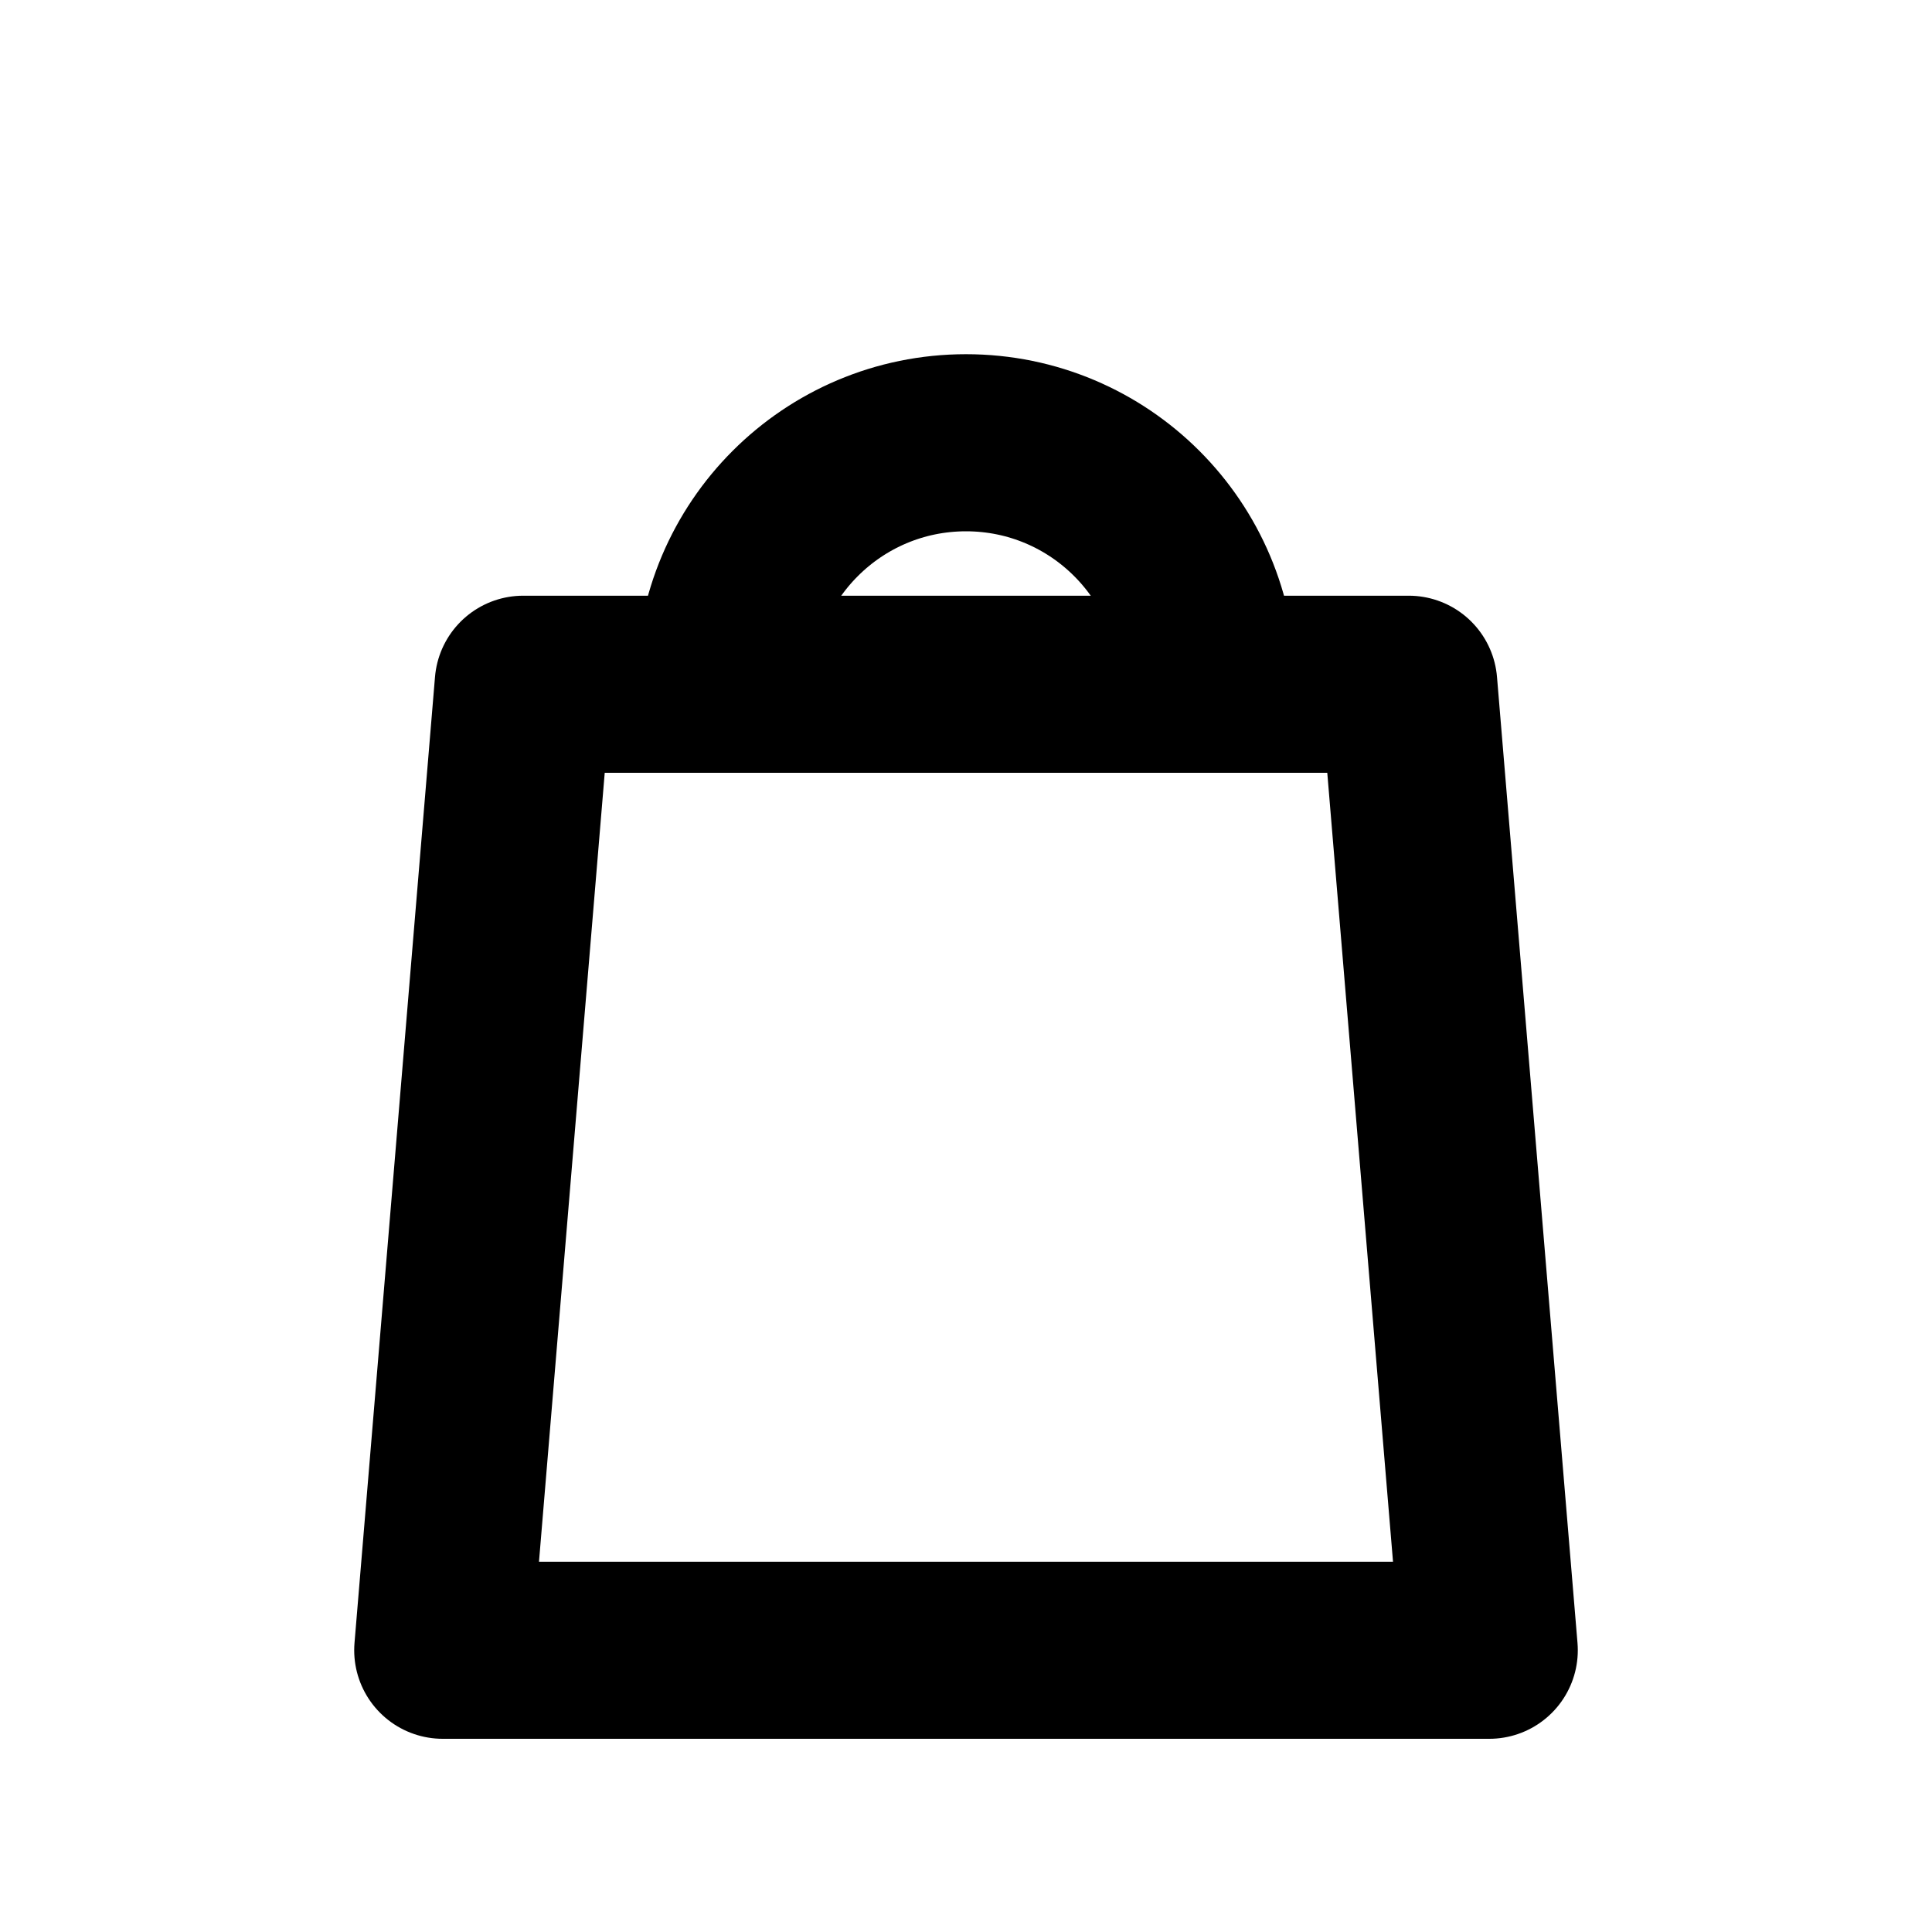
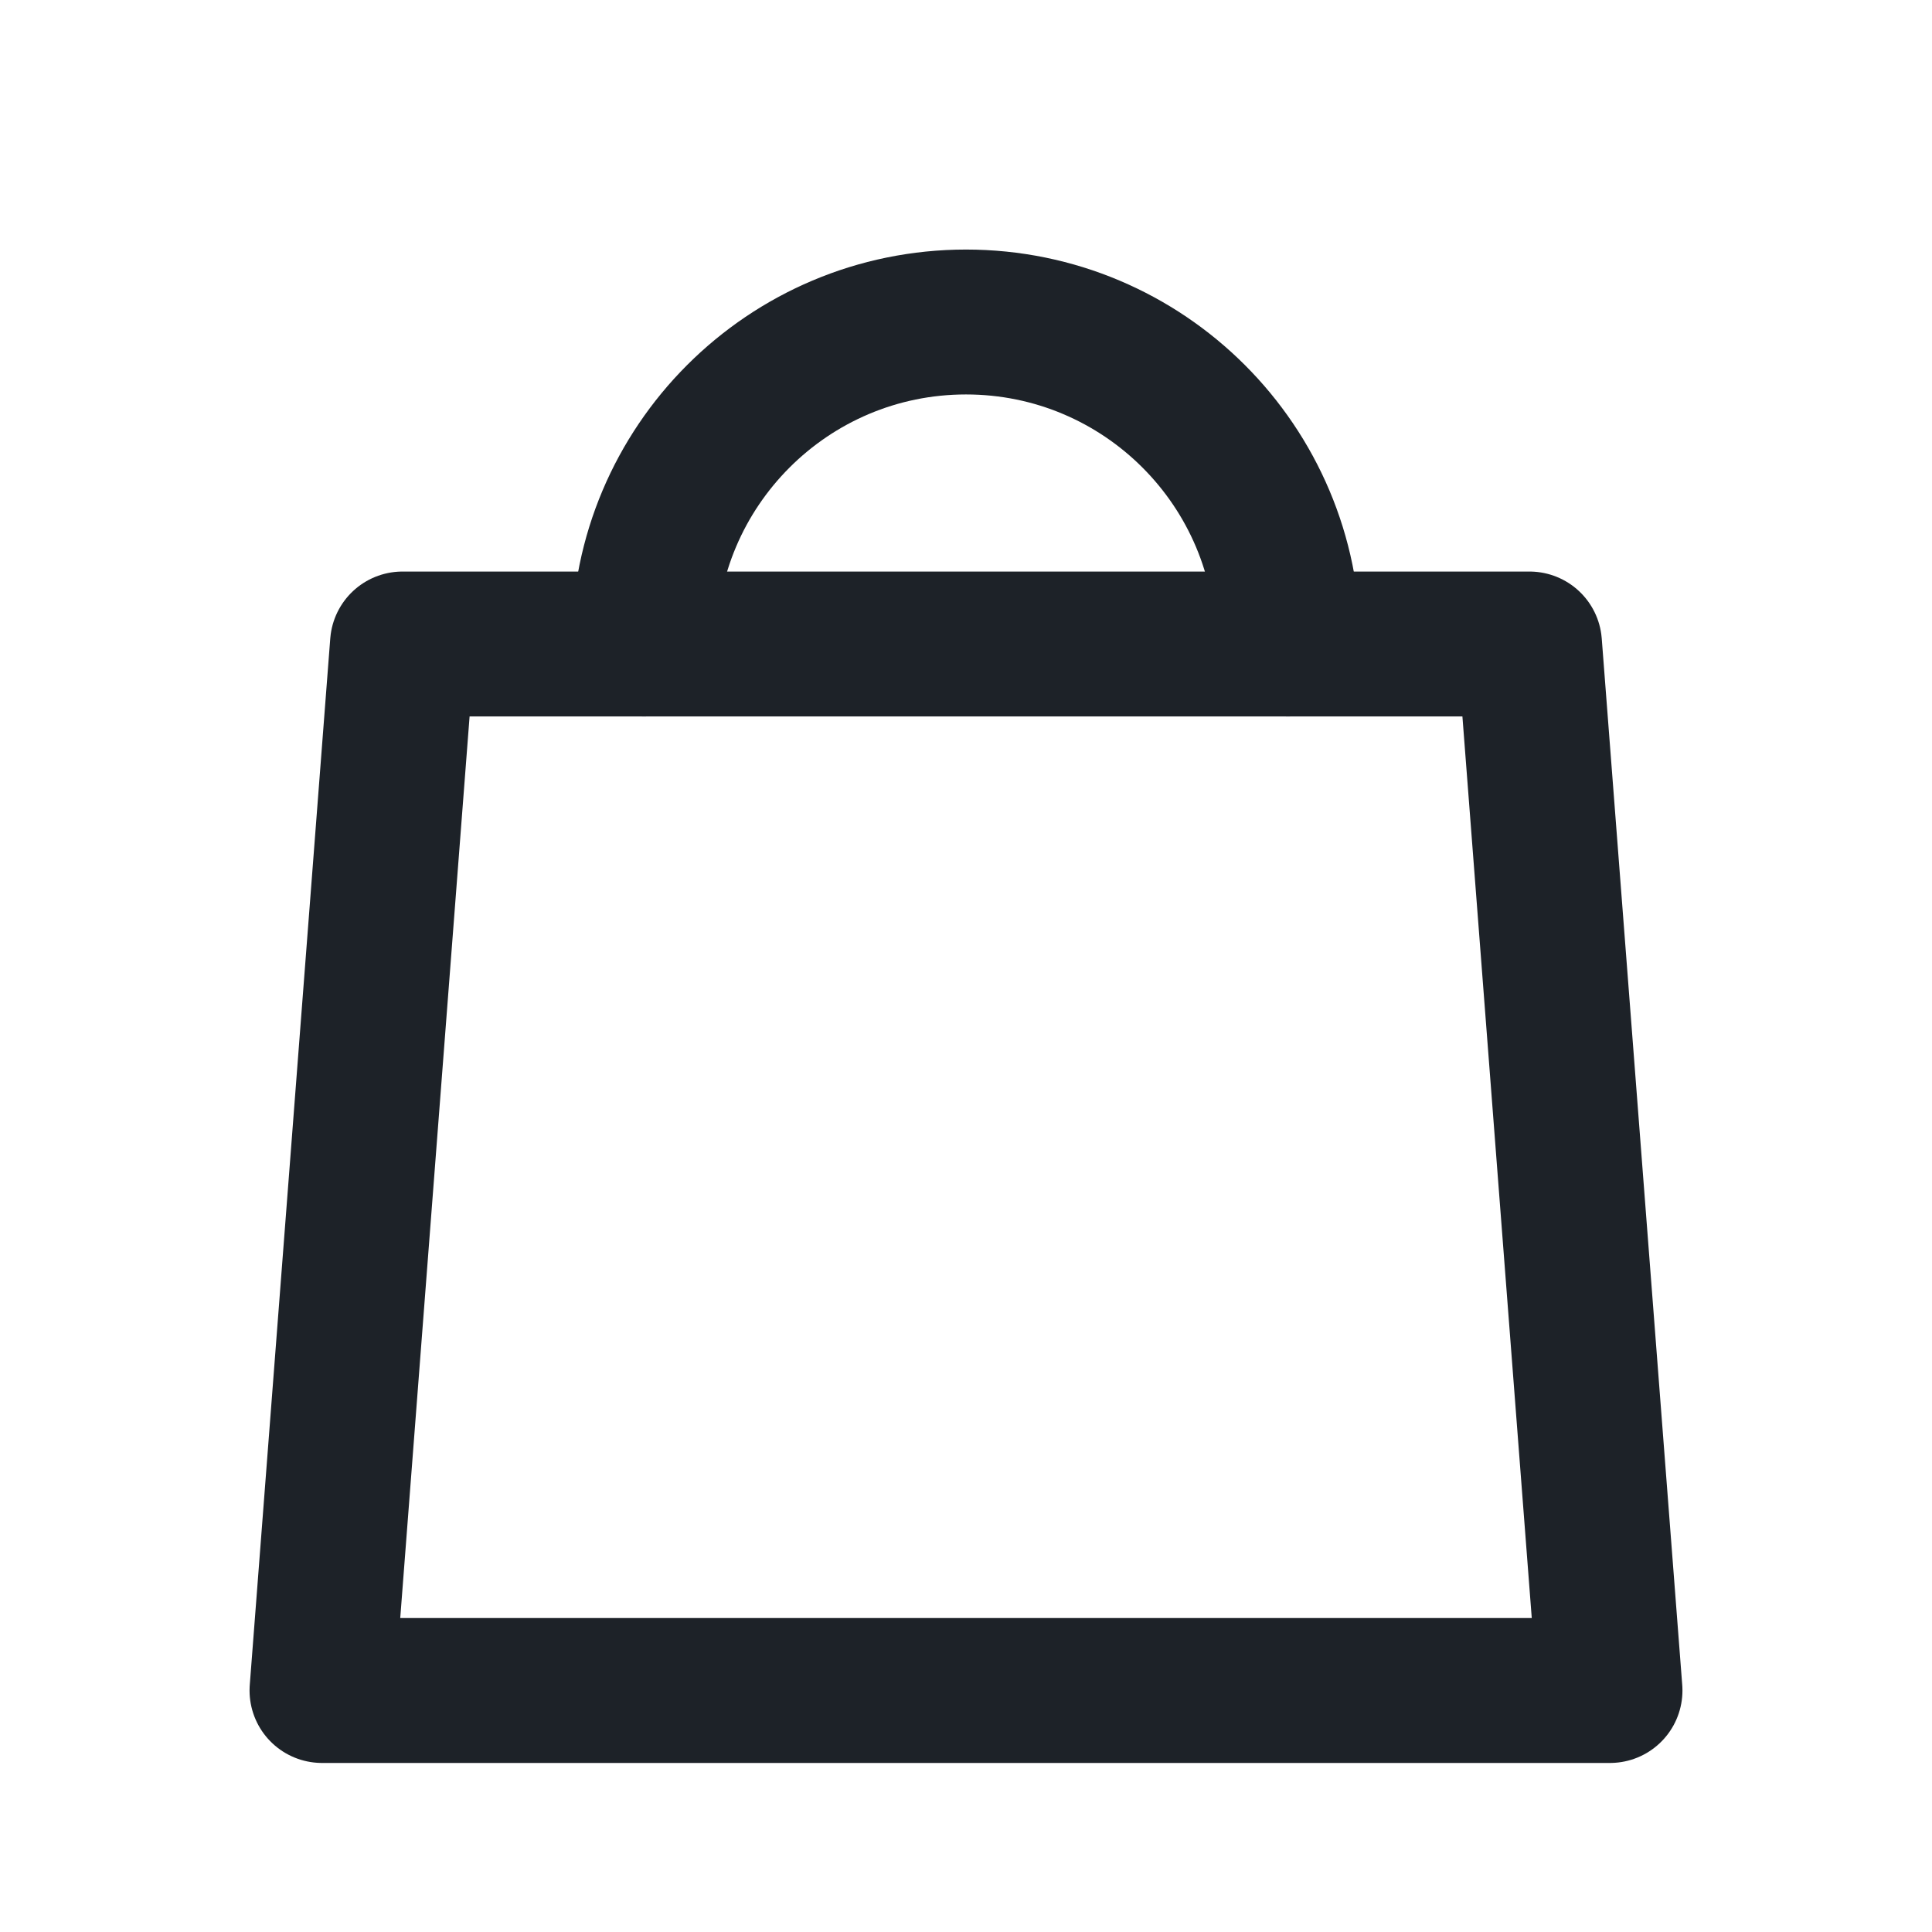
- <svg xmlns="http://www.w3.org/2000/svg" viewBox="0 0 24 24" fill="none" stroke="#000" stroke-width="2.2" stroke-linecap="round" stroke-linejoin="round">
-   <path d="M6.5 8.5h11l1 12h-13l1-12Z" />
-   <path d="M9 8.5a3 3 0 0 1 6 0" />
+ <svg xmlns="http://www.w3.org/2000/svg" viewBox="0 0 24 24" fill="none" stroke="#1d2228" stroke-width="1.8" stroke-linecap="round" stroke-linejoin="round">
+   <path d="M5 8h14l1 13H4L5 8Z" />
+   <path d="M8 8a4 4 0 0 1 8 0" />
</svg>
